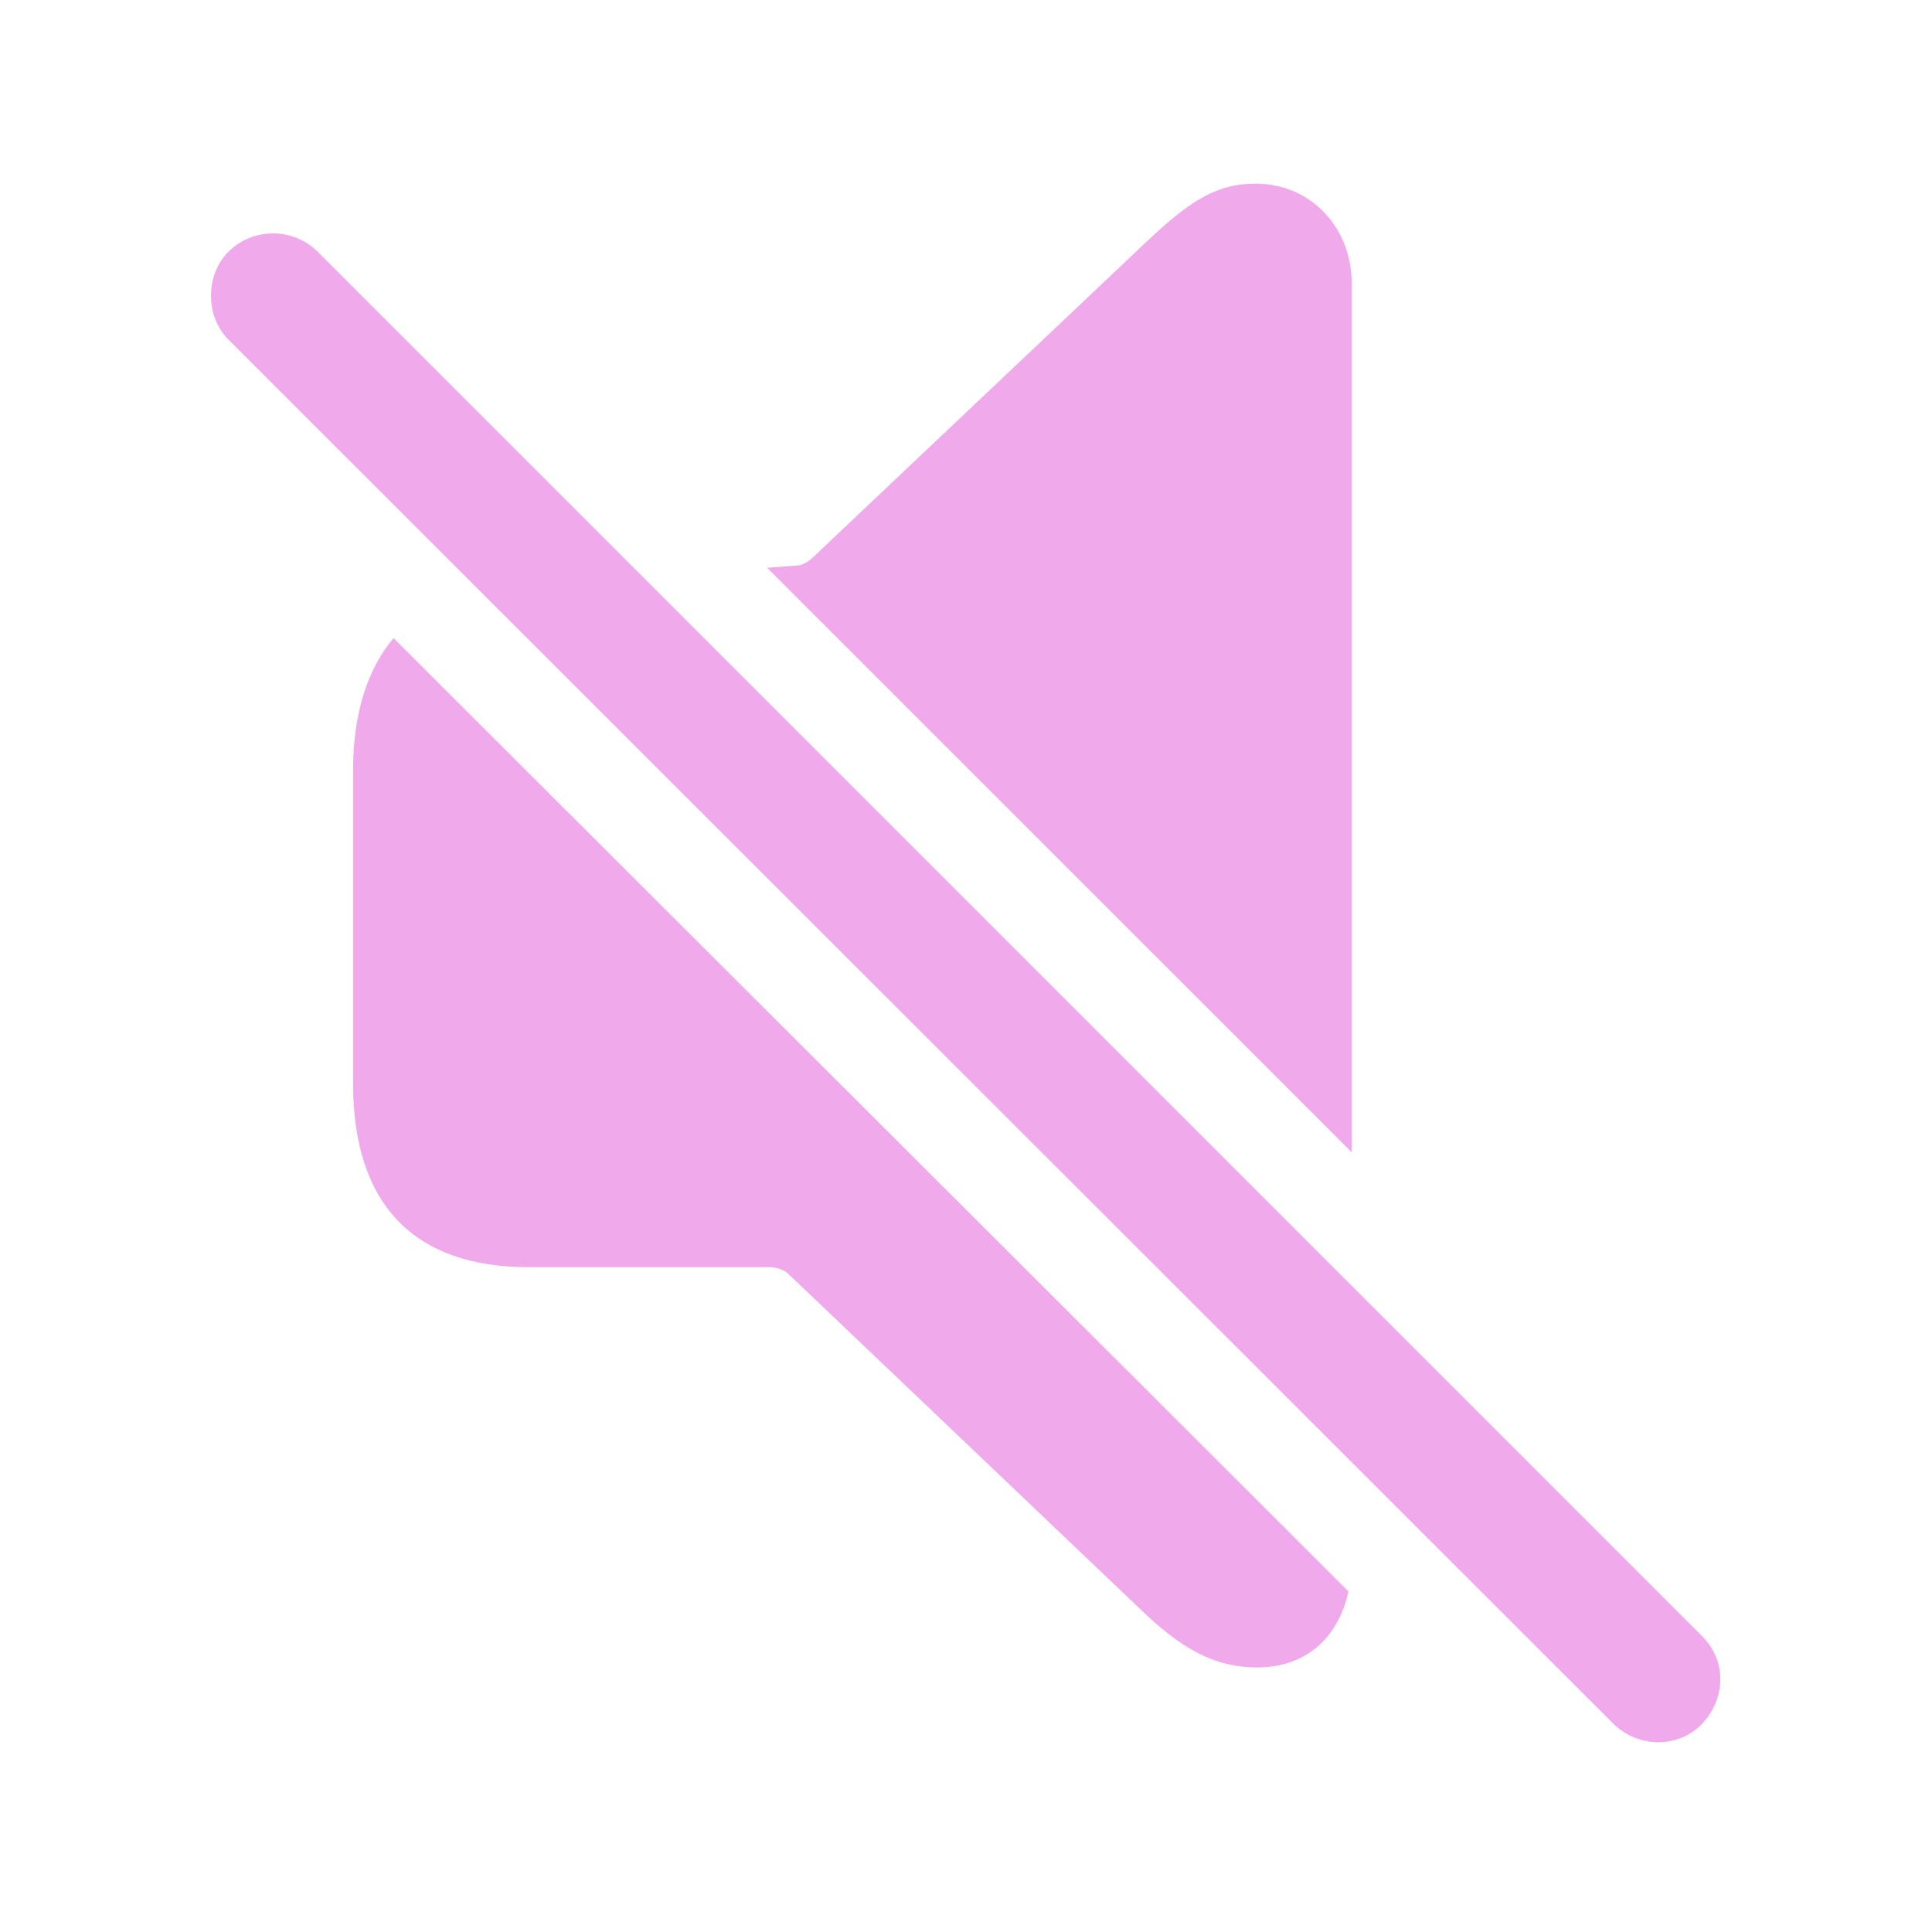
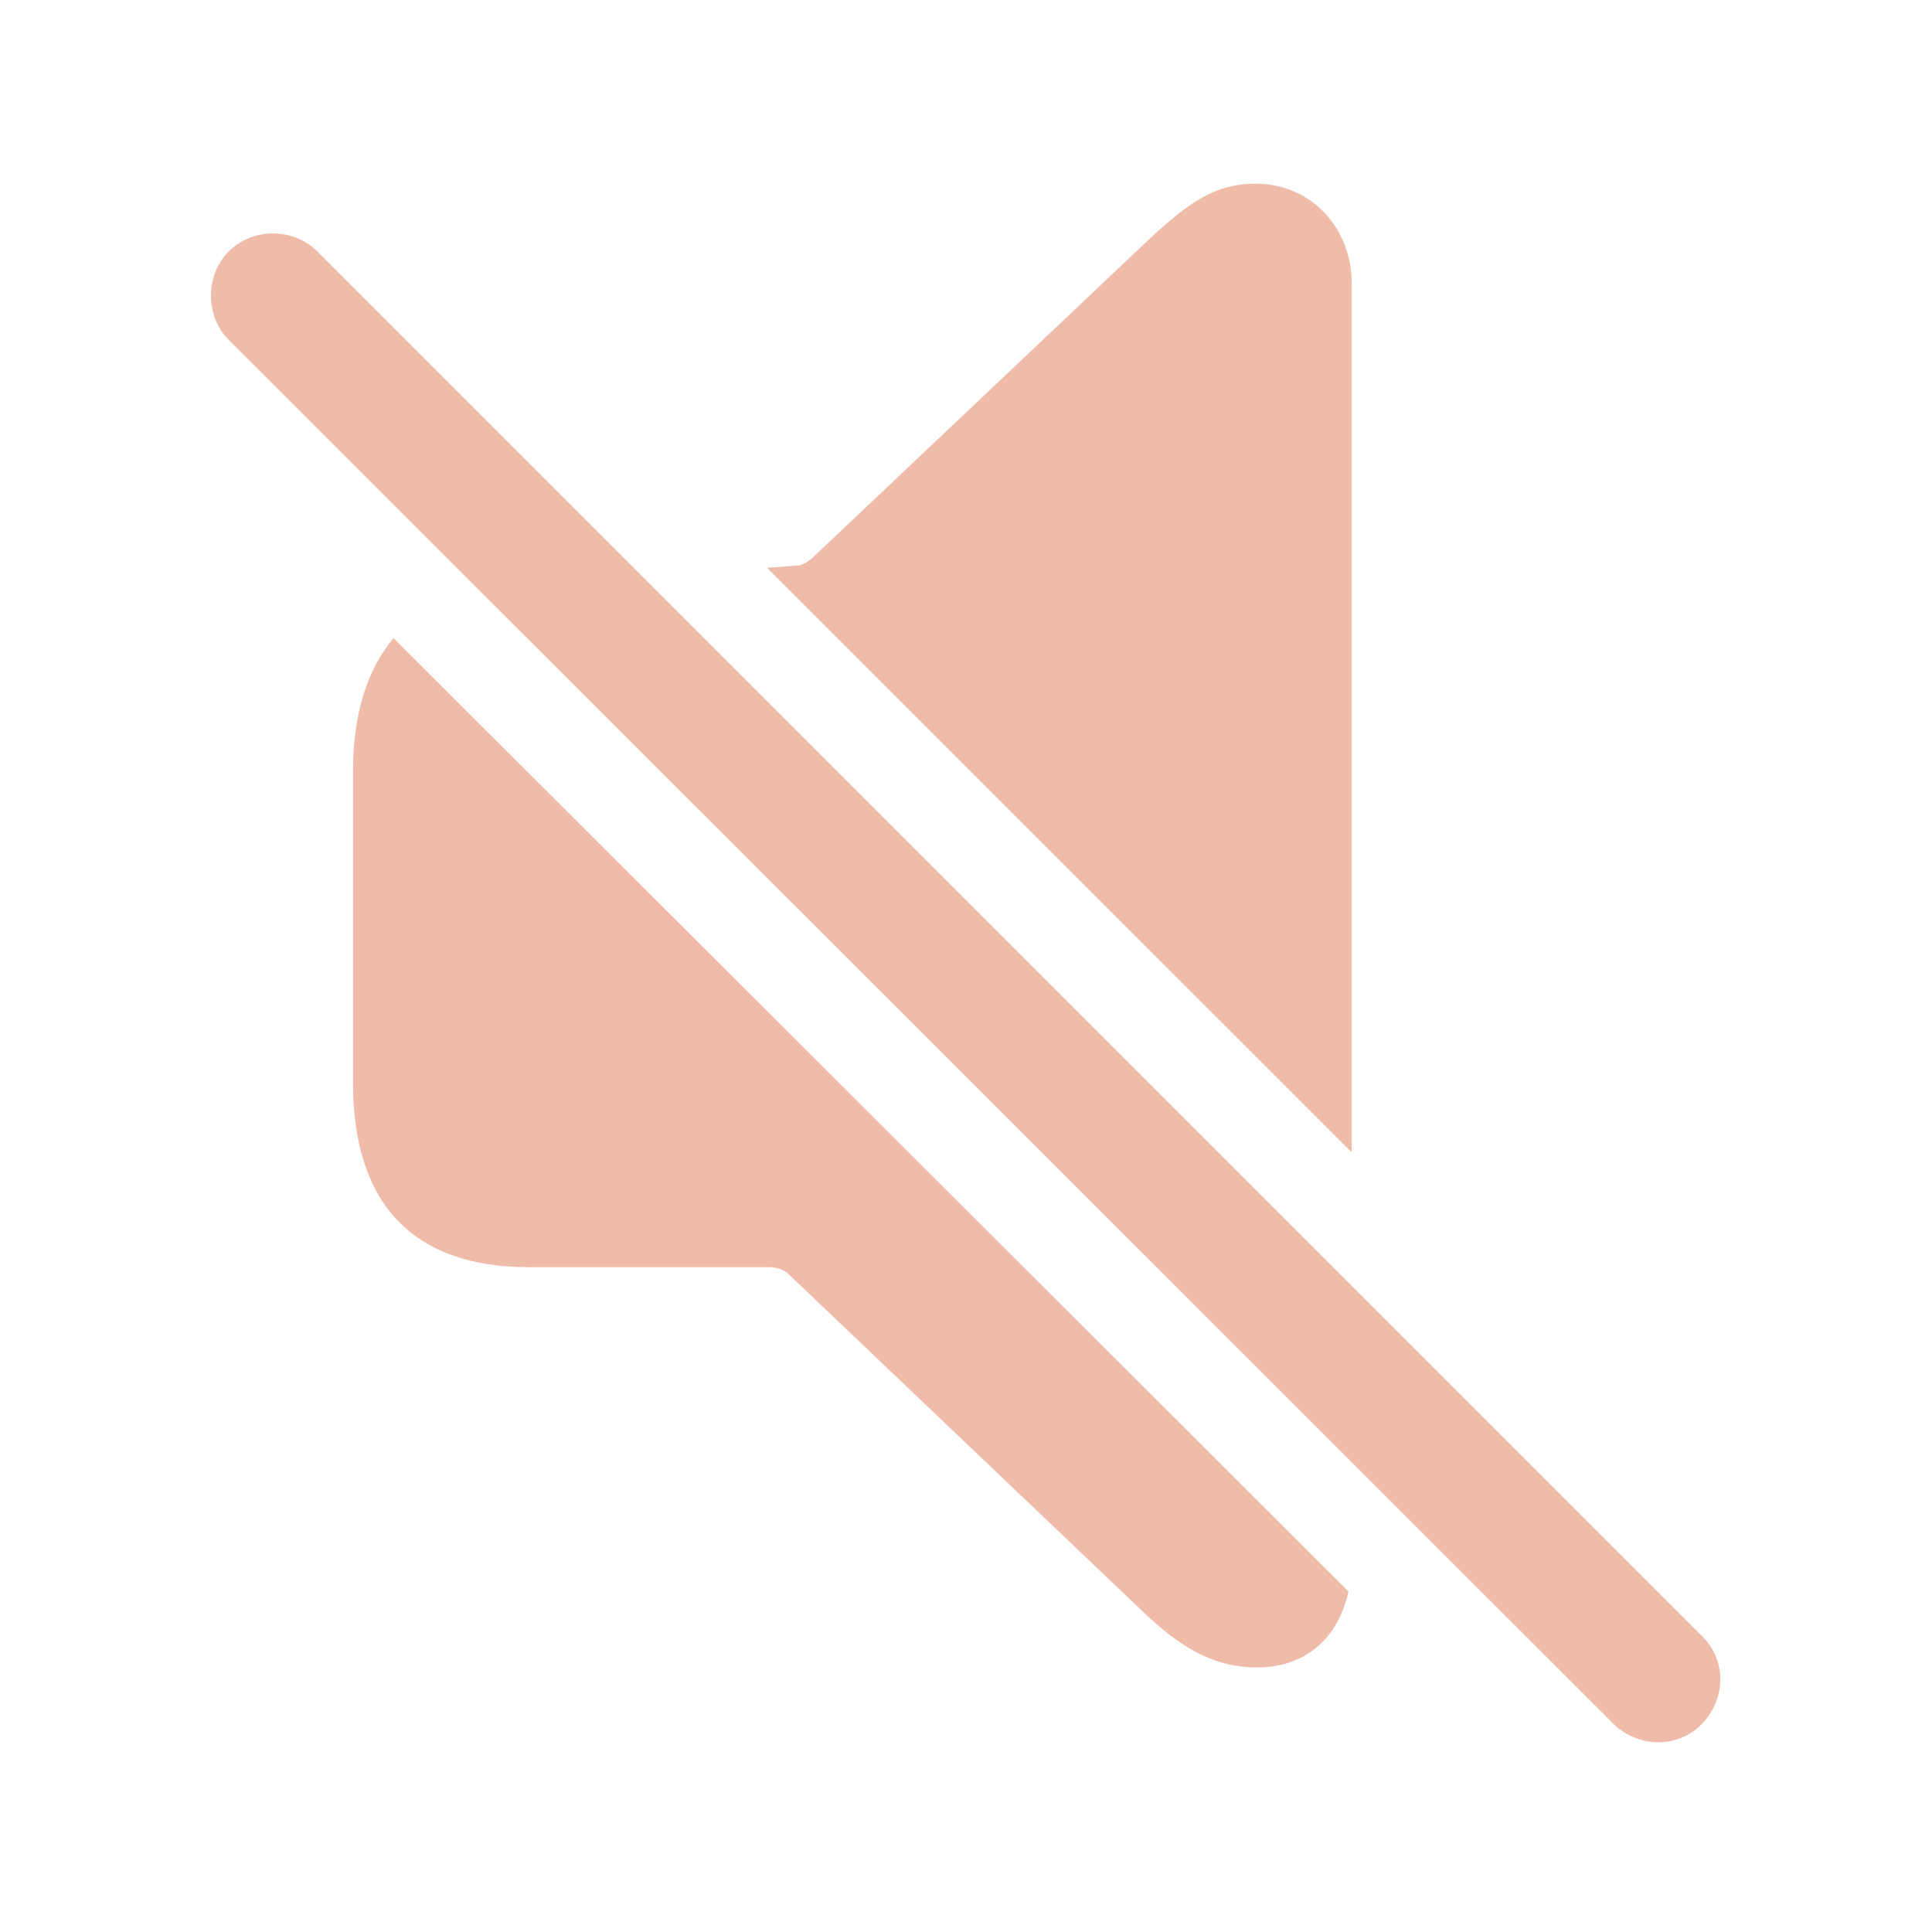
- <svg fill="#F0AAEC" width="120px" height="120px" viewBox="0 0 56 56">
+ <svg fill="#F0BCAA" width="120px" height="120px" viewBox="0 0 56 56">
  <path d="M 39.18 33.402 L 39.18 8.207 C 39.18 6.637 38.031 5.324 36.391 5.324 C 35.242 5.324 34.469 5.84 33.227 7.012 L 23.617 16.105 C 23.477 16.246 23.336 16.34 23.172 16.387 L 22.234 16.457 Z M 46.773 49.973 C 47.5 50.676 48.648 50.676 49.328 49.973 C 50.031 49.246 50.055 48.121 49.328 47.418 L 9.203 7.293 C 8.5 6.59 7.328 6.59 6.625 7.293 C 5.945 7.973 5.945 9.168 6.625 9.848 Z M 36.437 48.332 C 37.82 48.332 38.781 47.512 39.086 46.129 L 11.406 18.496 C 10.656 19.387 10.234 20.676 10.234 22.316 L 10.234 31.41 C 10.234 34.926 12.015 36.73 15.32 36.73 L 22.281 36.73 C 22.515 36.73 22.727 36.801 22.867 36.941 L 33.227 46.809 C 34.352 47.863 35.289 48.332 36.437 48.332 Z" />
</svg>
